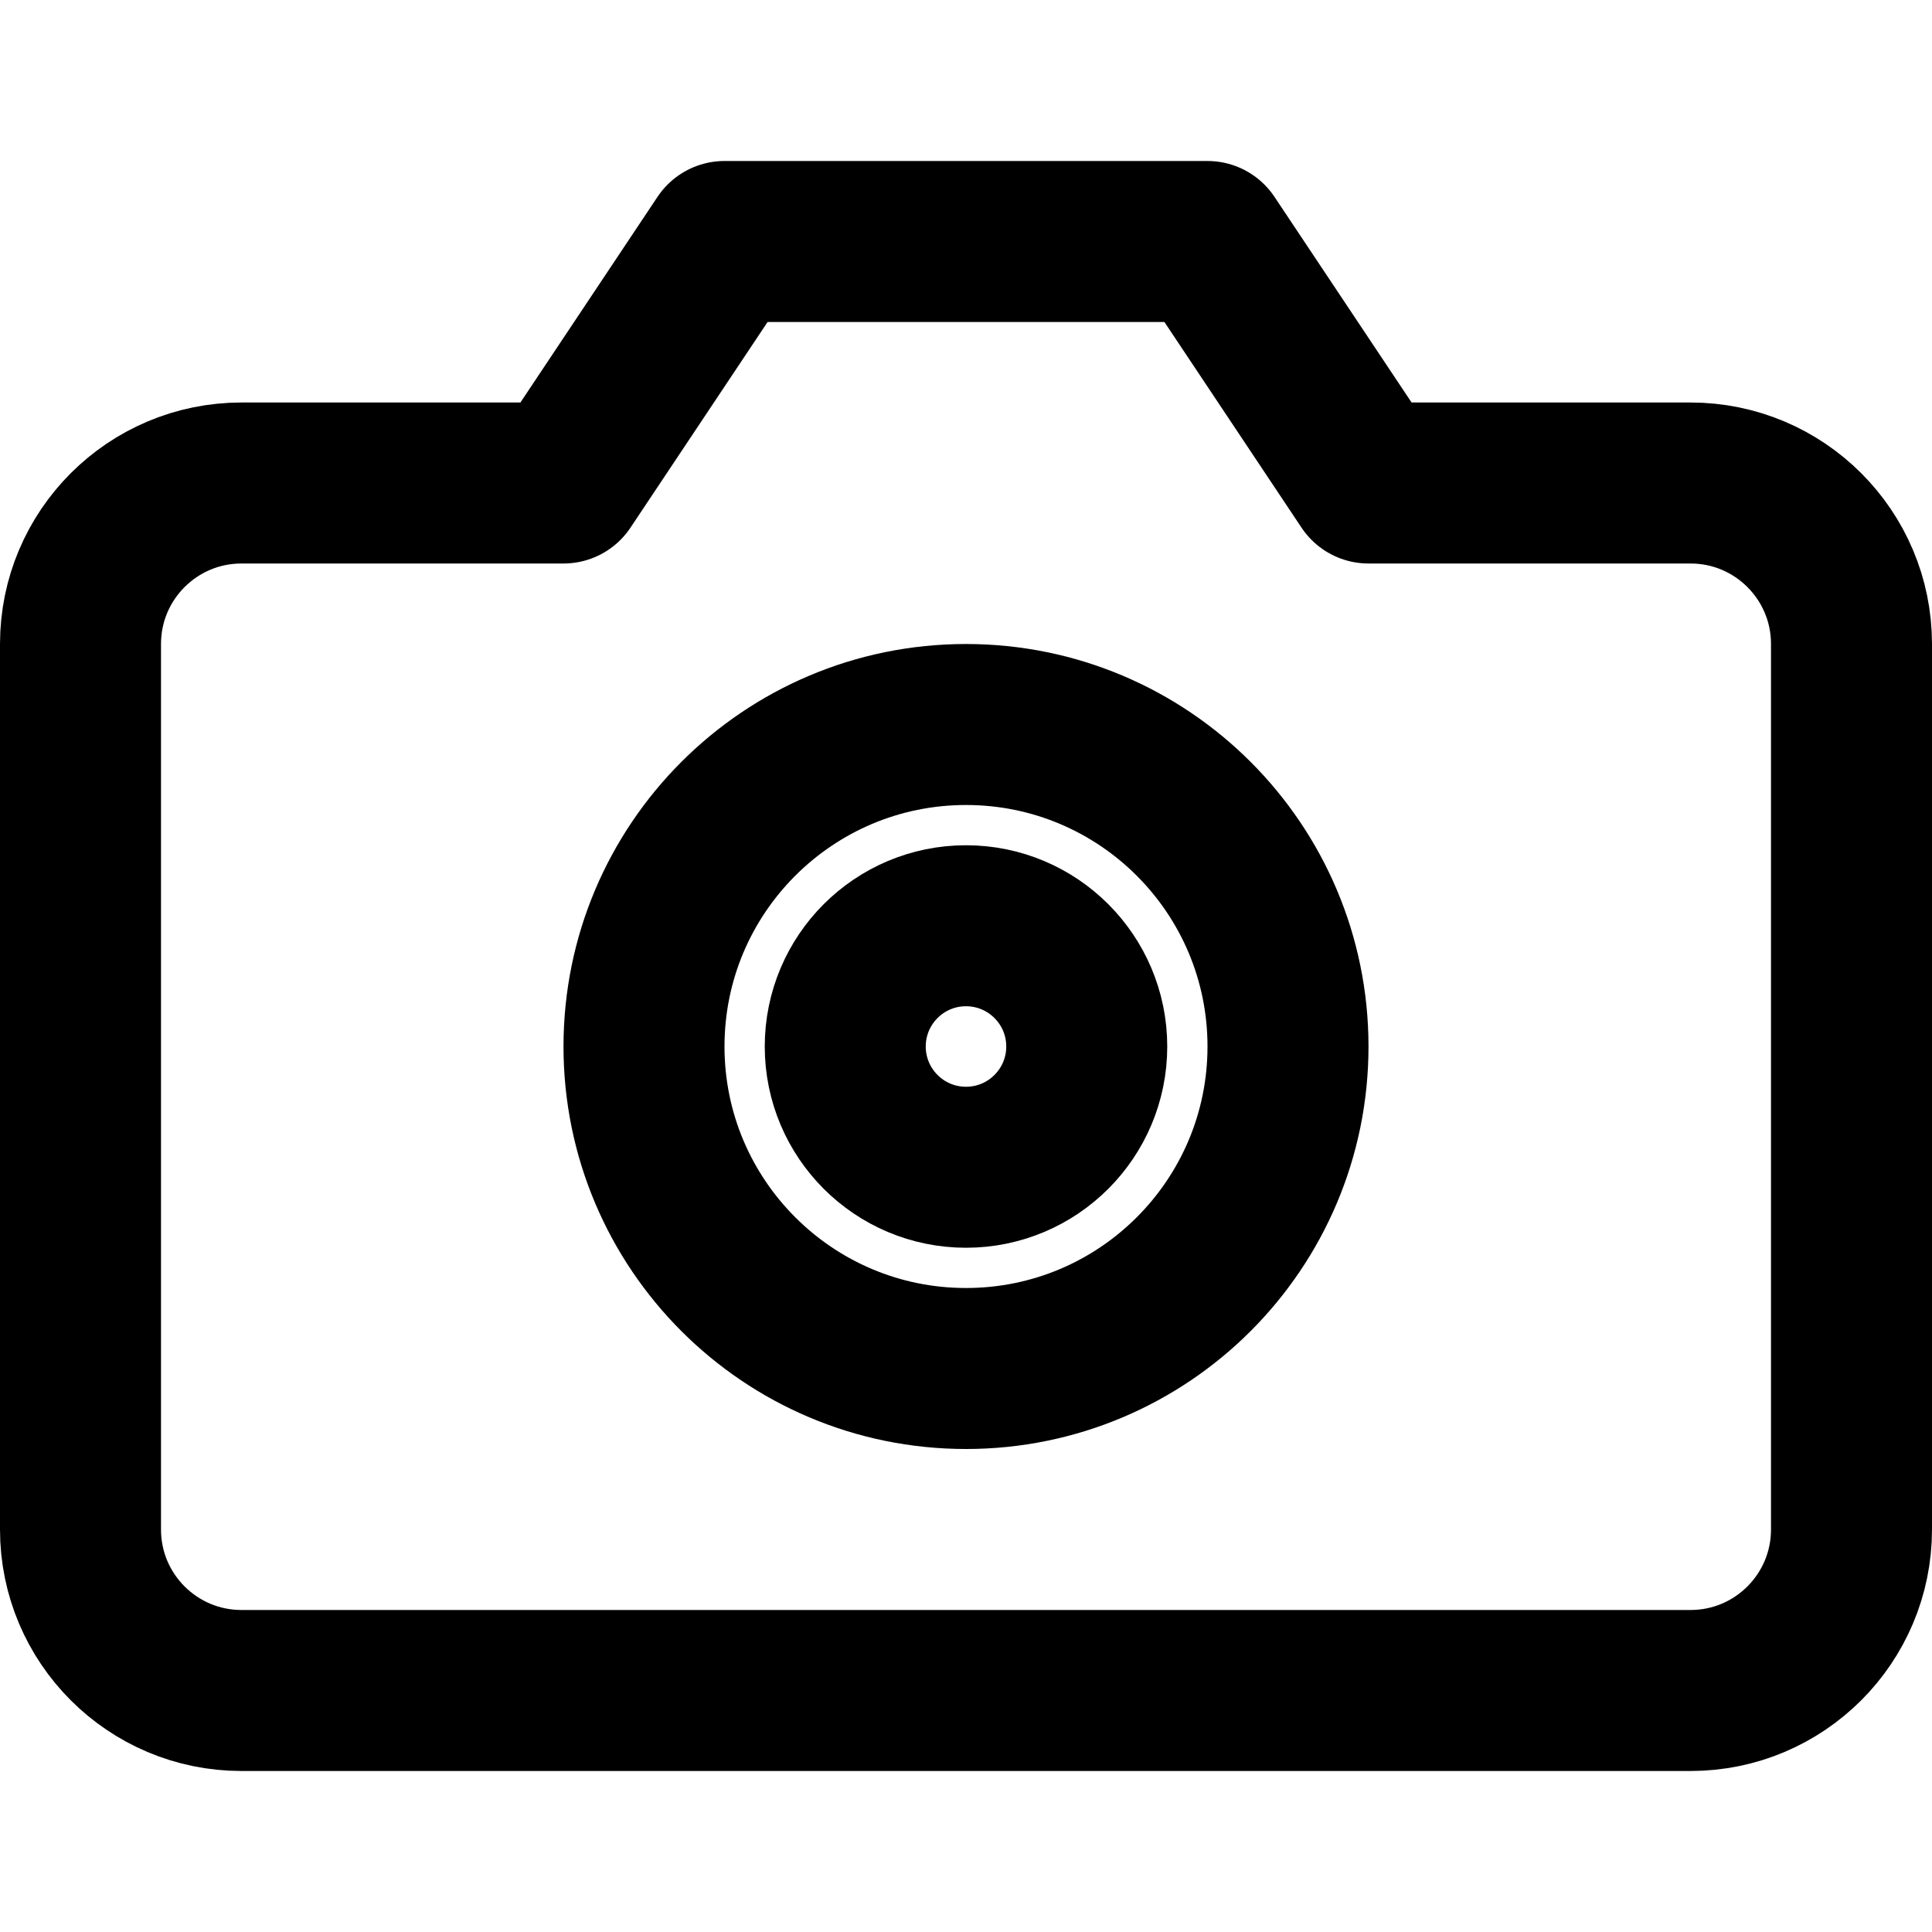
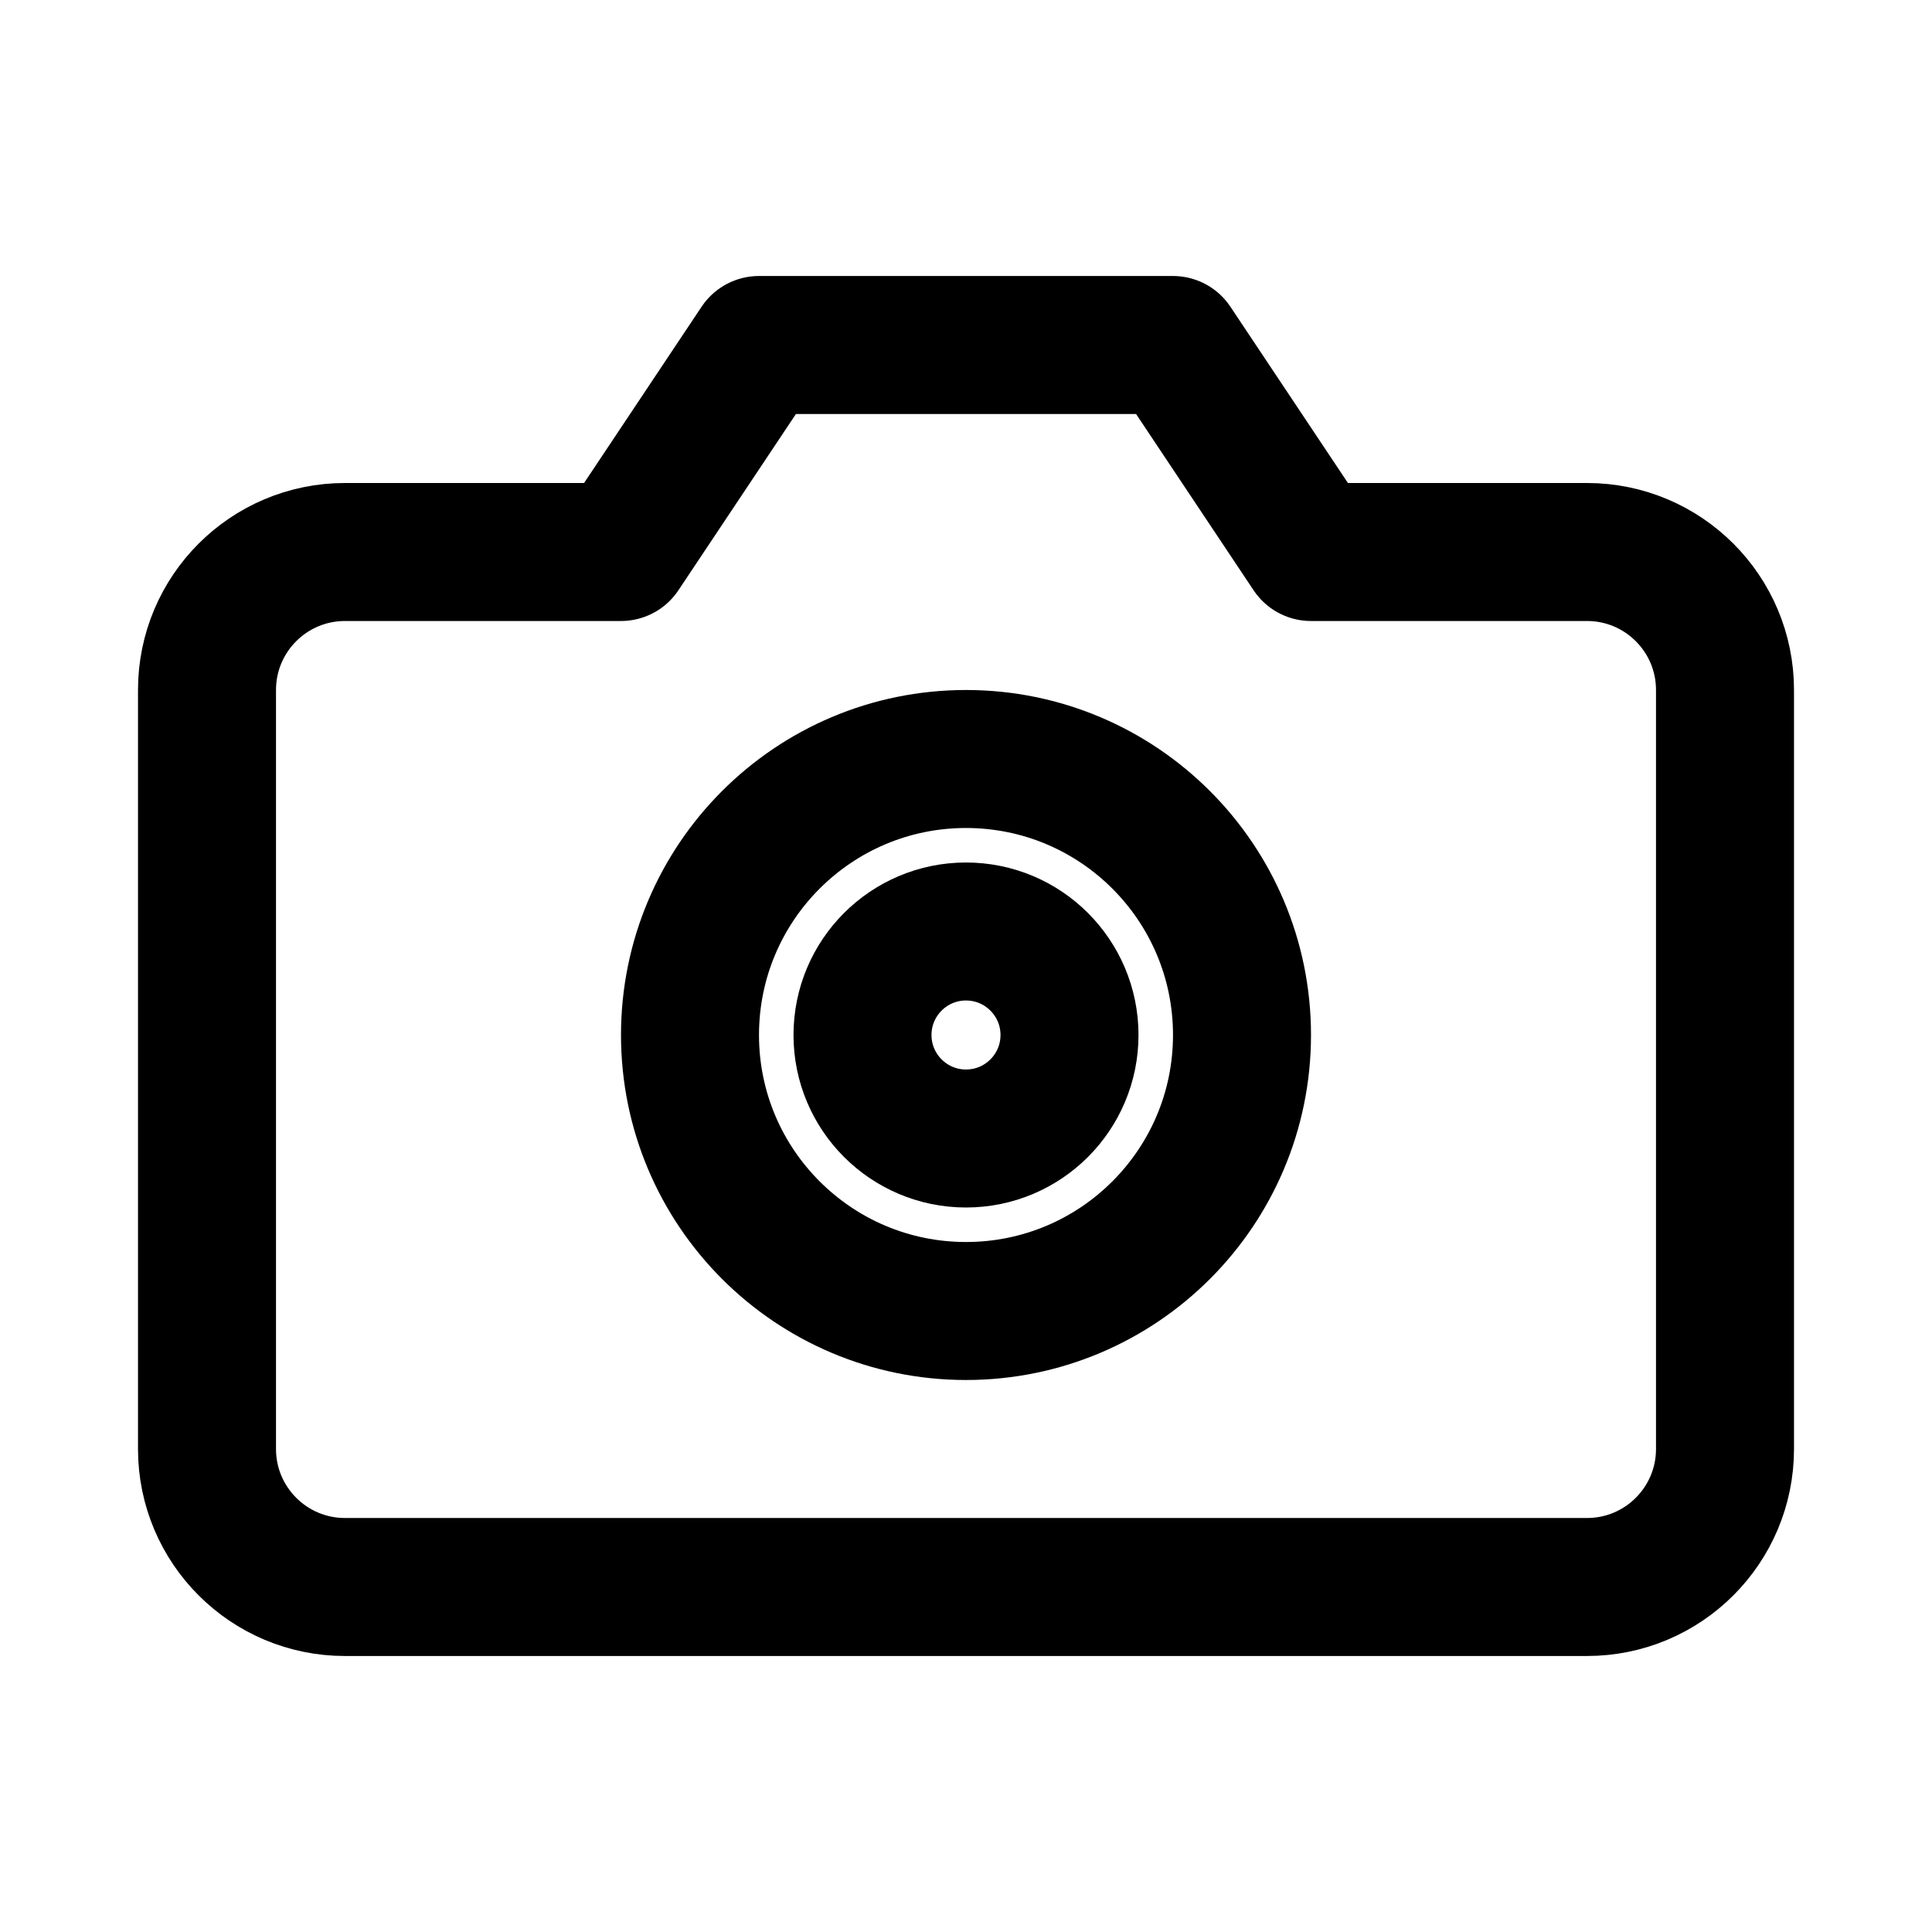
- <svg viewBox="0 0 24 24" fill="none" stroke="currentColor" stroke-width="2" stroke-linecap="round" stroke-linejoin="round" aria-label="camera" id="cameraSvg">
+ <svg viewBox="-2 -2 28 28" fill="none" stroke="currentColor" stroke-width="2" stroke-linecap="round" stroke-linejoin="round" aria-label="camera" id="cameraSvg">
  <g id="camera-g">
-     <rect width="24" height="24" fill="transparent" stroke="none" pointer-events="all" />
+     <rect x="-2" y="-2" width="28" height="28" fill="transparent" stroke="none" pointer-events="all" />
    <g pointer-events="none">
      <path d="M23 19a2 2 0 0 1-2 2H3a2 2 0 0 1-2-2V8a2 2 0 0 1 2-2h4l2-3h6l2 3h4a2 2 0 0 1 2 2z">
        <animateTransform attributeName="transform" type="scale" values="1 1; 0.95 0.95; 1 1" transform-origin="12 12" dur="0.4s" begin="cameraSvg.mouseover" calcMode="spline" keySplines="0.4 0 0.2 1; 0.4 0 0.2 1" />
      </path>
      <circle cx="12" cy="13" r="4">
        <animateTransform attributeName="transform" type="scale" values="1 1; 1.15 1.15; 1 1" transform-origin="12 13" dur="0.4s" begin="cameraSvg.mouseover" calcMode="spline" keySplines="0.4 0 0.2 1; 0.4 0 0.2 1" />
      </circle>
      <circle cx="12" cy="13" r="1.5">
        <animateTransform attributeName="transform" type="scale" values="1 1; 0 0; 1 1" transform-origin="12 13" dur="0.2s" begin="cameraSvg.mouseover" calcMode="spline" keySplines="0.4 0 0.2 1; 0.4 0 0.2 1" />
      </circle>
    </g>
  </g>
</svg>
